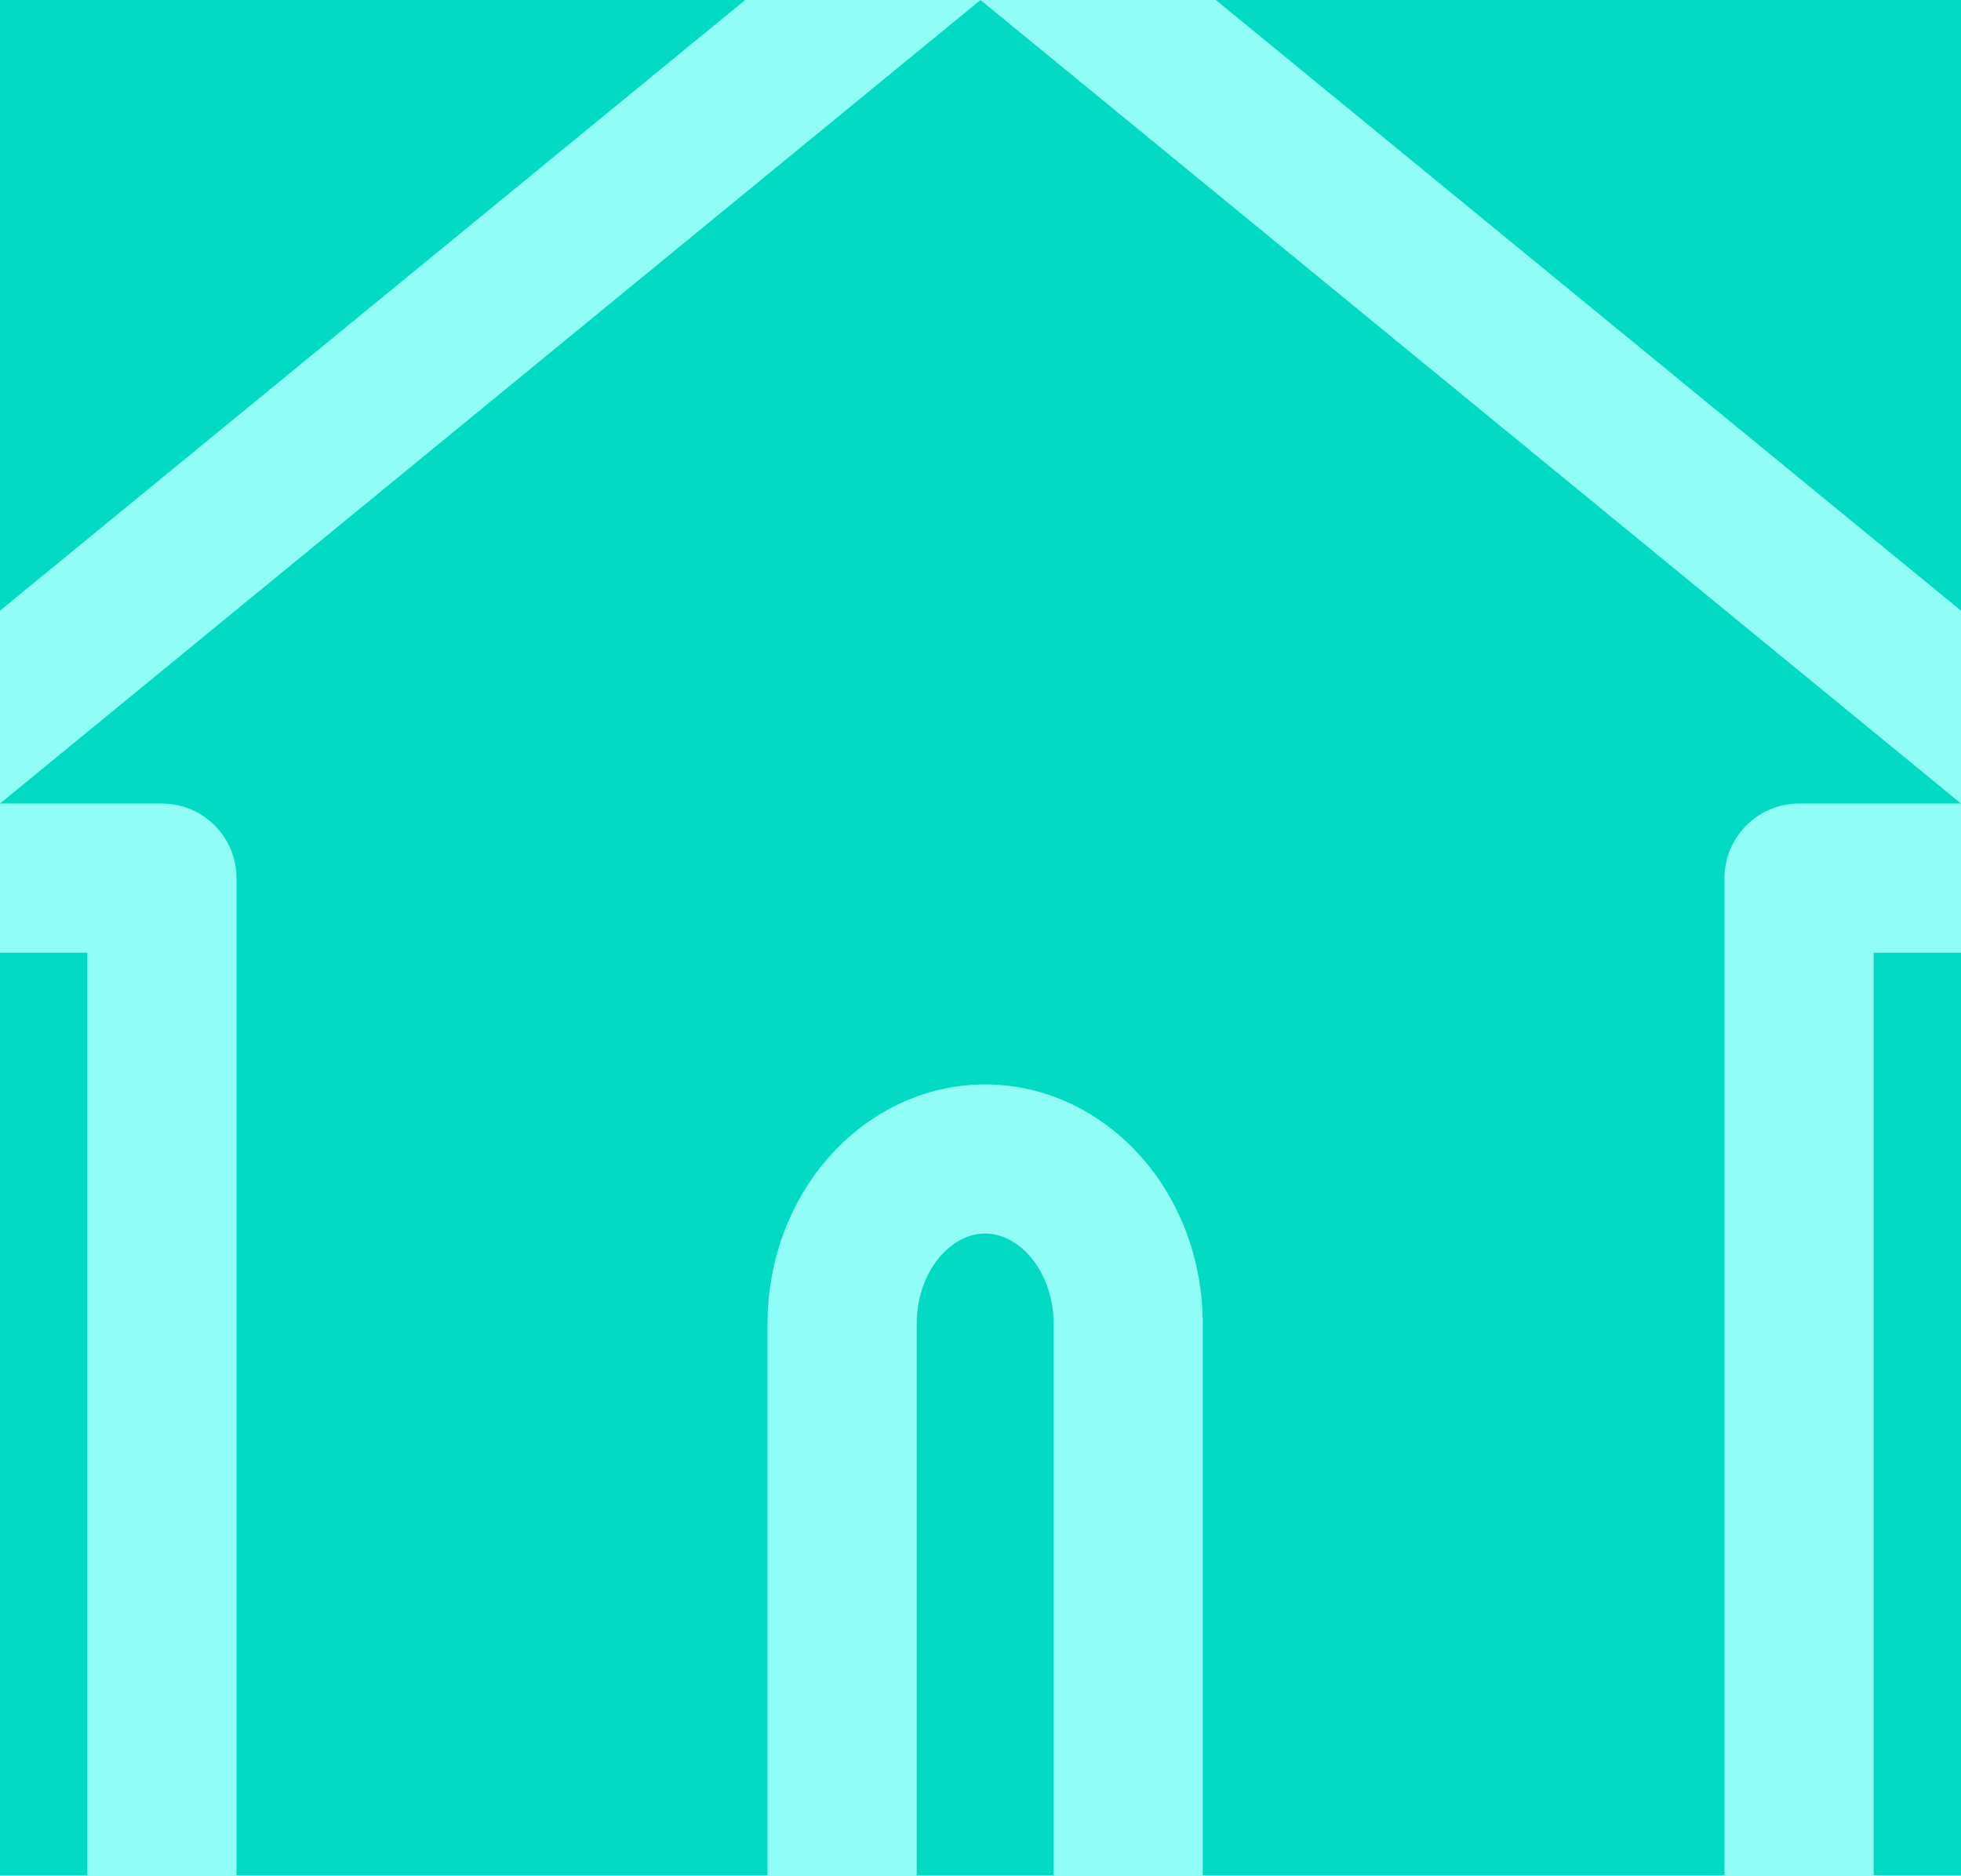
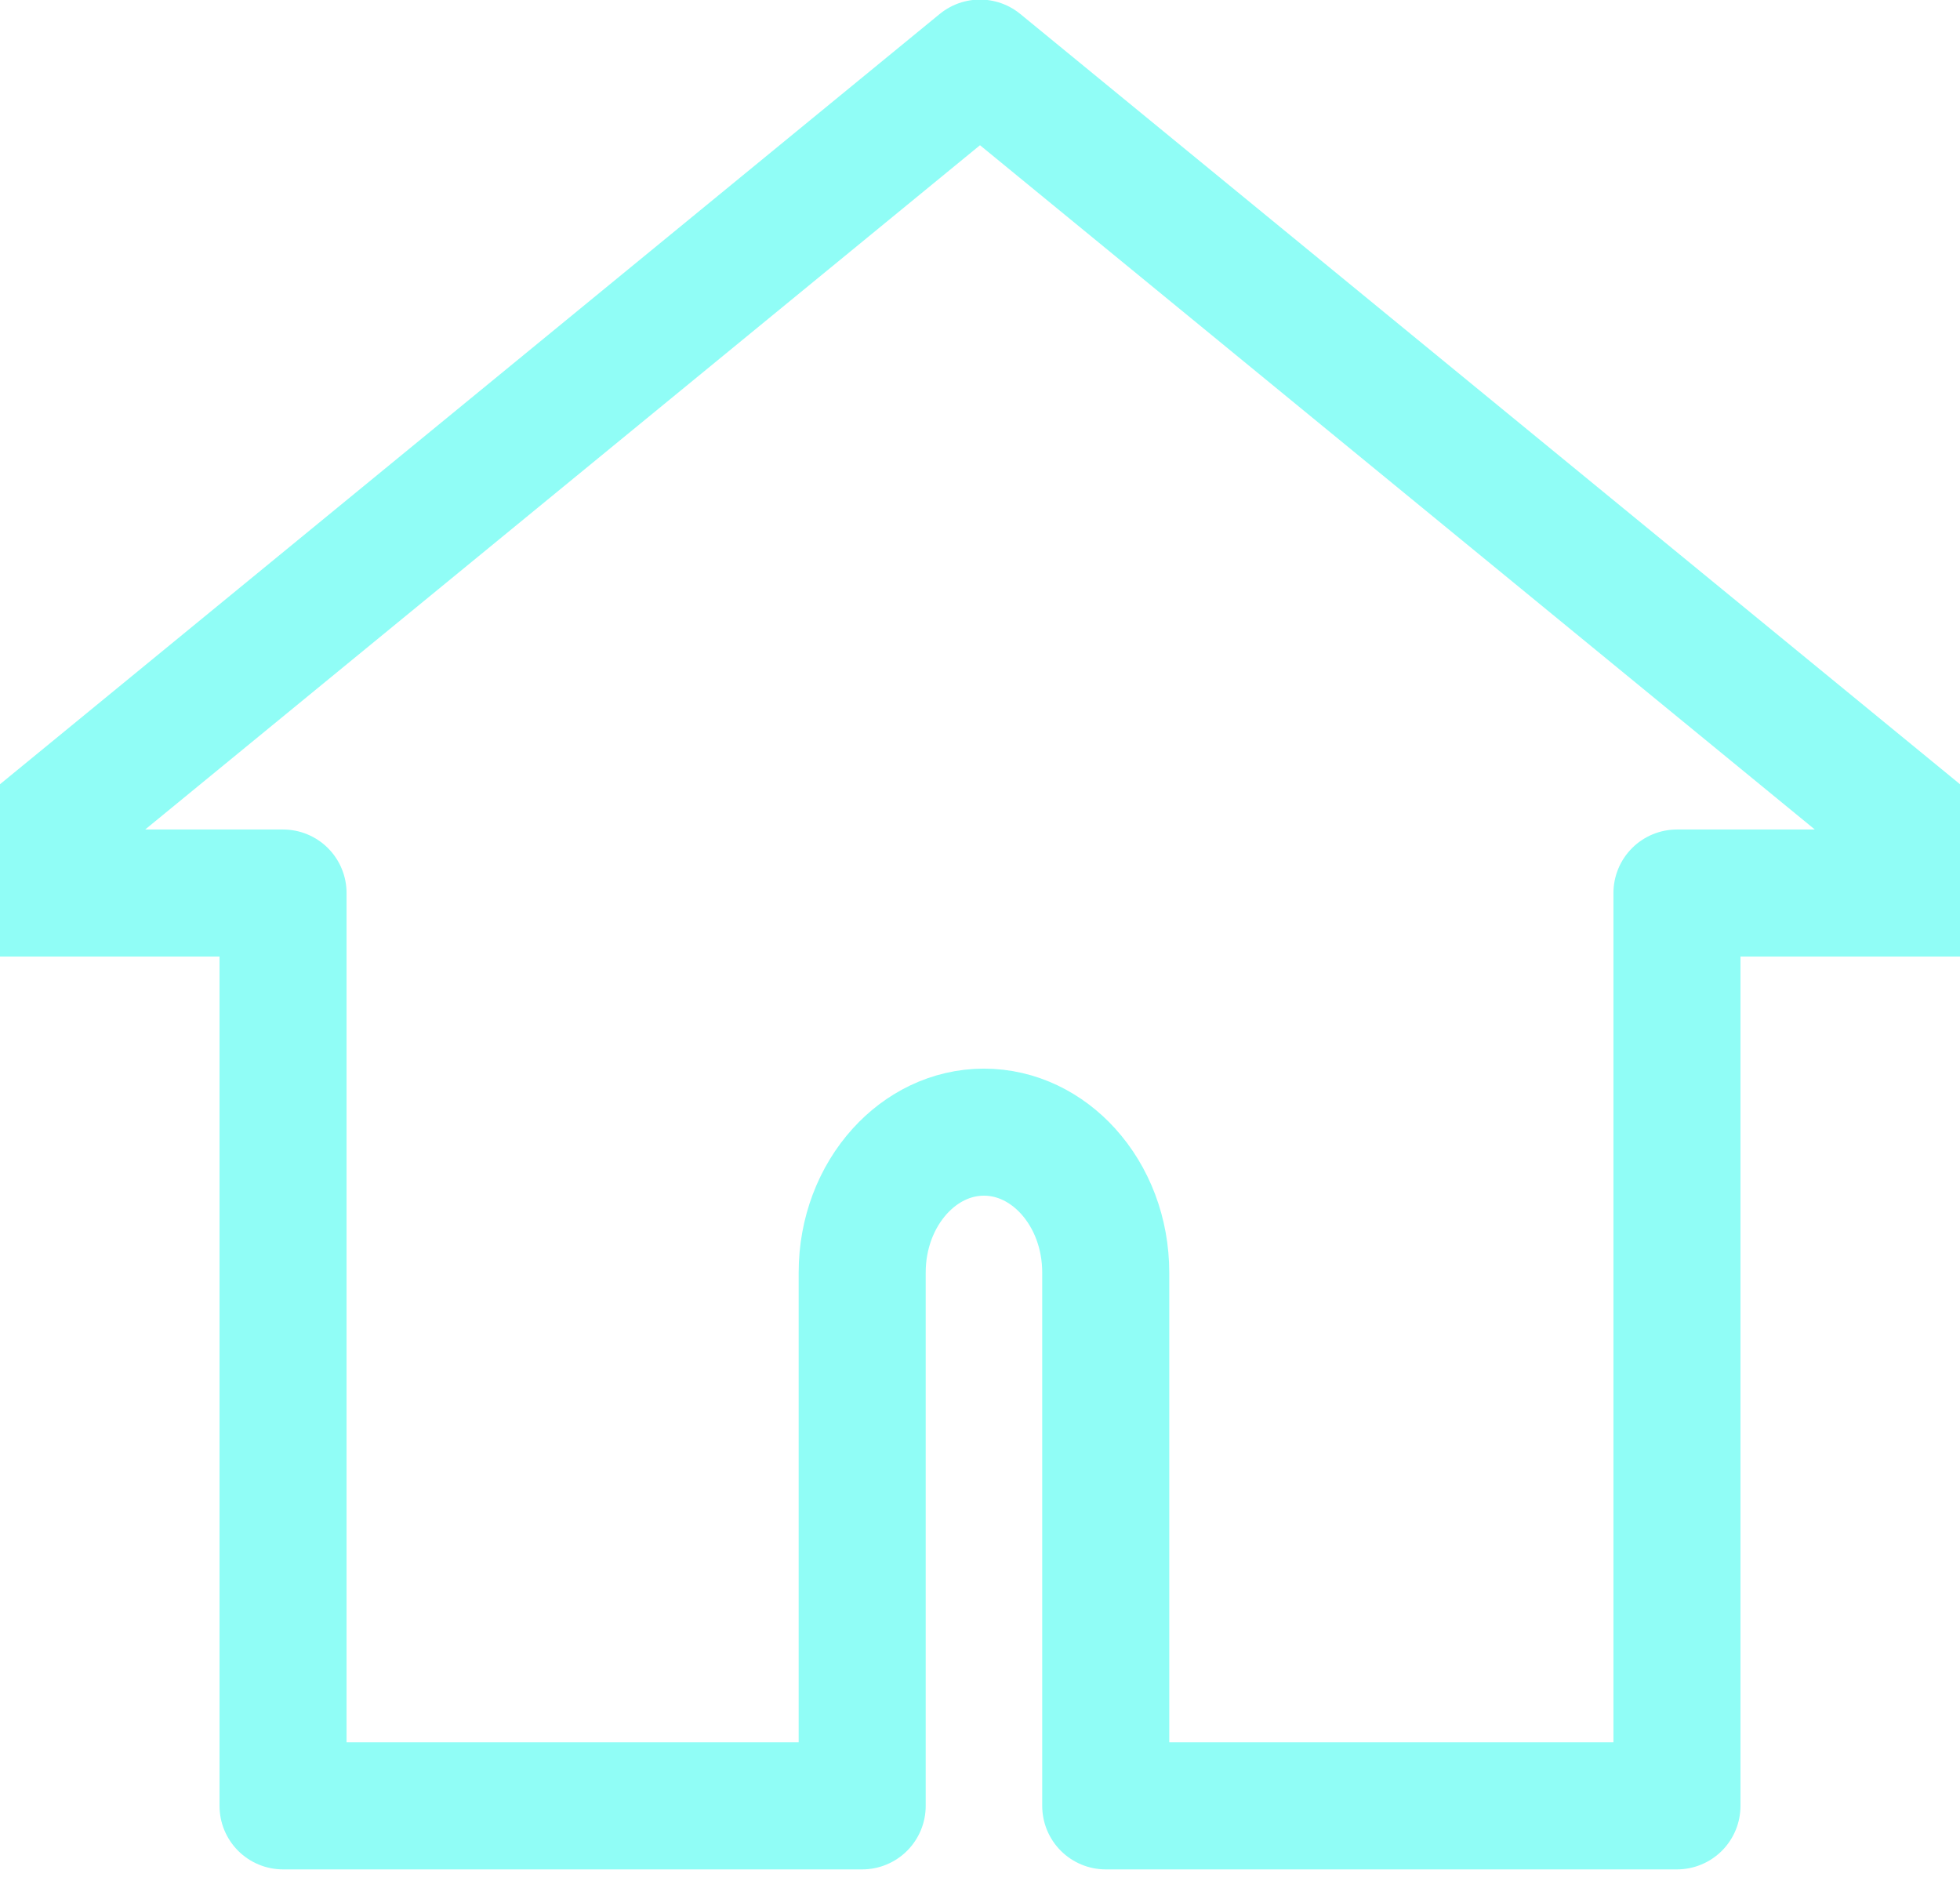
- <svg xmlns="http://www.w3.org/2000/svg" width="23px" height="22px" viewBox="0 0 23 22" version="1.1" style="background: #03DAC4;">
-   <g id="Icon-/-Toolbar-/-Home" stroke="none" stroke-width="1" fill="none" fill-rule="evenodd">
-     <rect fill="#03DAC4" x="0" y="0" width="23" height="22" />
-     <path d="M21.101,10.301 L21.101,22.875 L13.232,22.875 L13.232,15.529 C13.232,14.443 12.461,13.595 11.554,13.595 C10.647,13.595 9.877,14.443 9.877,15.529 L9.877,22.875 L1.899,22.875 L1.899,10.301 L-2.448,10.301 L11.5,-1.131 L25.448,10.301 L21.101,10.301 Z" id="Home-Icon" stroke="#90FDF6" stroke-width="1.75" stroke-linejoin="round" />
+ <svg xmlns="http://www.w3.org/2000/svg" width="27px" height="26px" viewBox="0 0 27 26" version="1.1">
+   <g id="Page-1" stroke="none" stroke-width="1" fill="none" fill-rule="evenodd" stroke-linejoin="round">
+     <g id="25-Feeds" transform="translate(-40, -1557)" stroke="#90FDF6" stroke-width="1.75">
+       <g id="Bottom-Tab-Bar" transform="translate(0, 1540)">
+         <g id="Home-Icon-[Active]" transform="translate(40, 17)">
+           <path d="M13.5,0.869 L-0.448,12.301 L3.899,12.301 L3.899,24.875 L11.877,24.875 L11.877,17.529 C11.877,16.985 12.072,16.489 12.397,16.131 C12.693,15.805 13.1,15.595 13.554,15.595 C14.009,15.595 14.416,15.805 14.712,16.131 C15.037,16.489 15.232,16.985 15.232,17.529 L15.232,24.875 L23.101,24.875 L23.101,12.301 L27.448,12.301 L13.5,0.869 Z" id="Home-Icon" />
+         </g>
+       </g>
+     </g>
  </g>
</svg>
